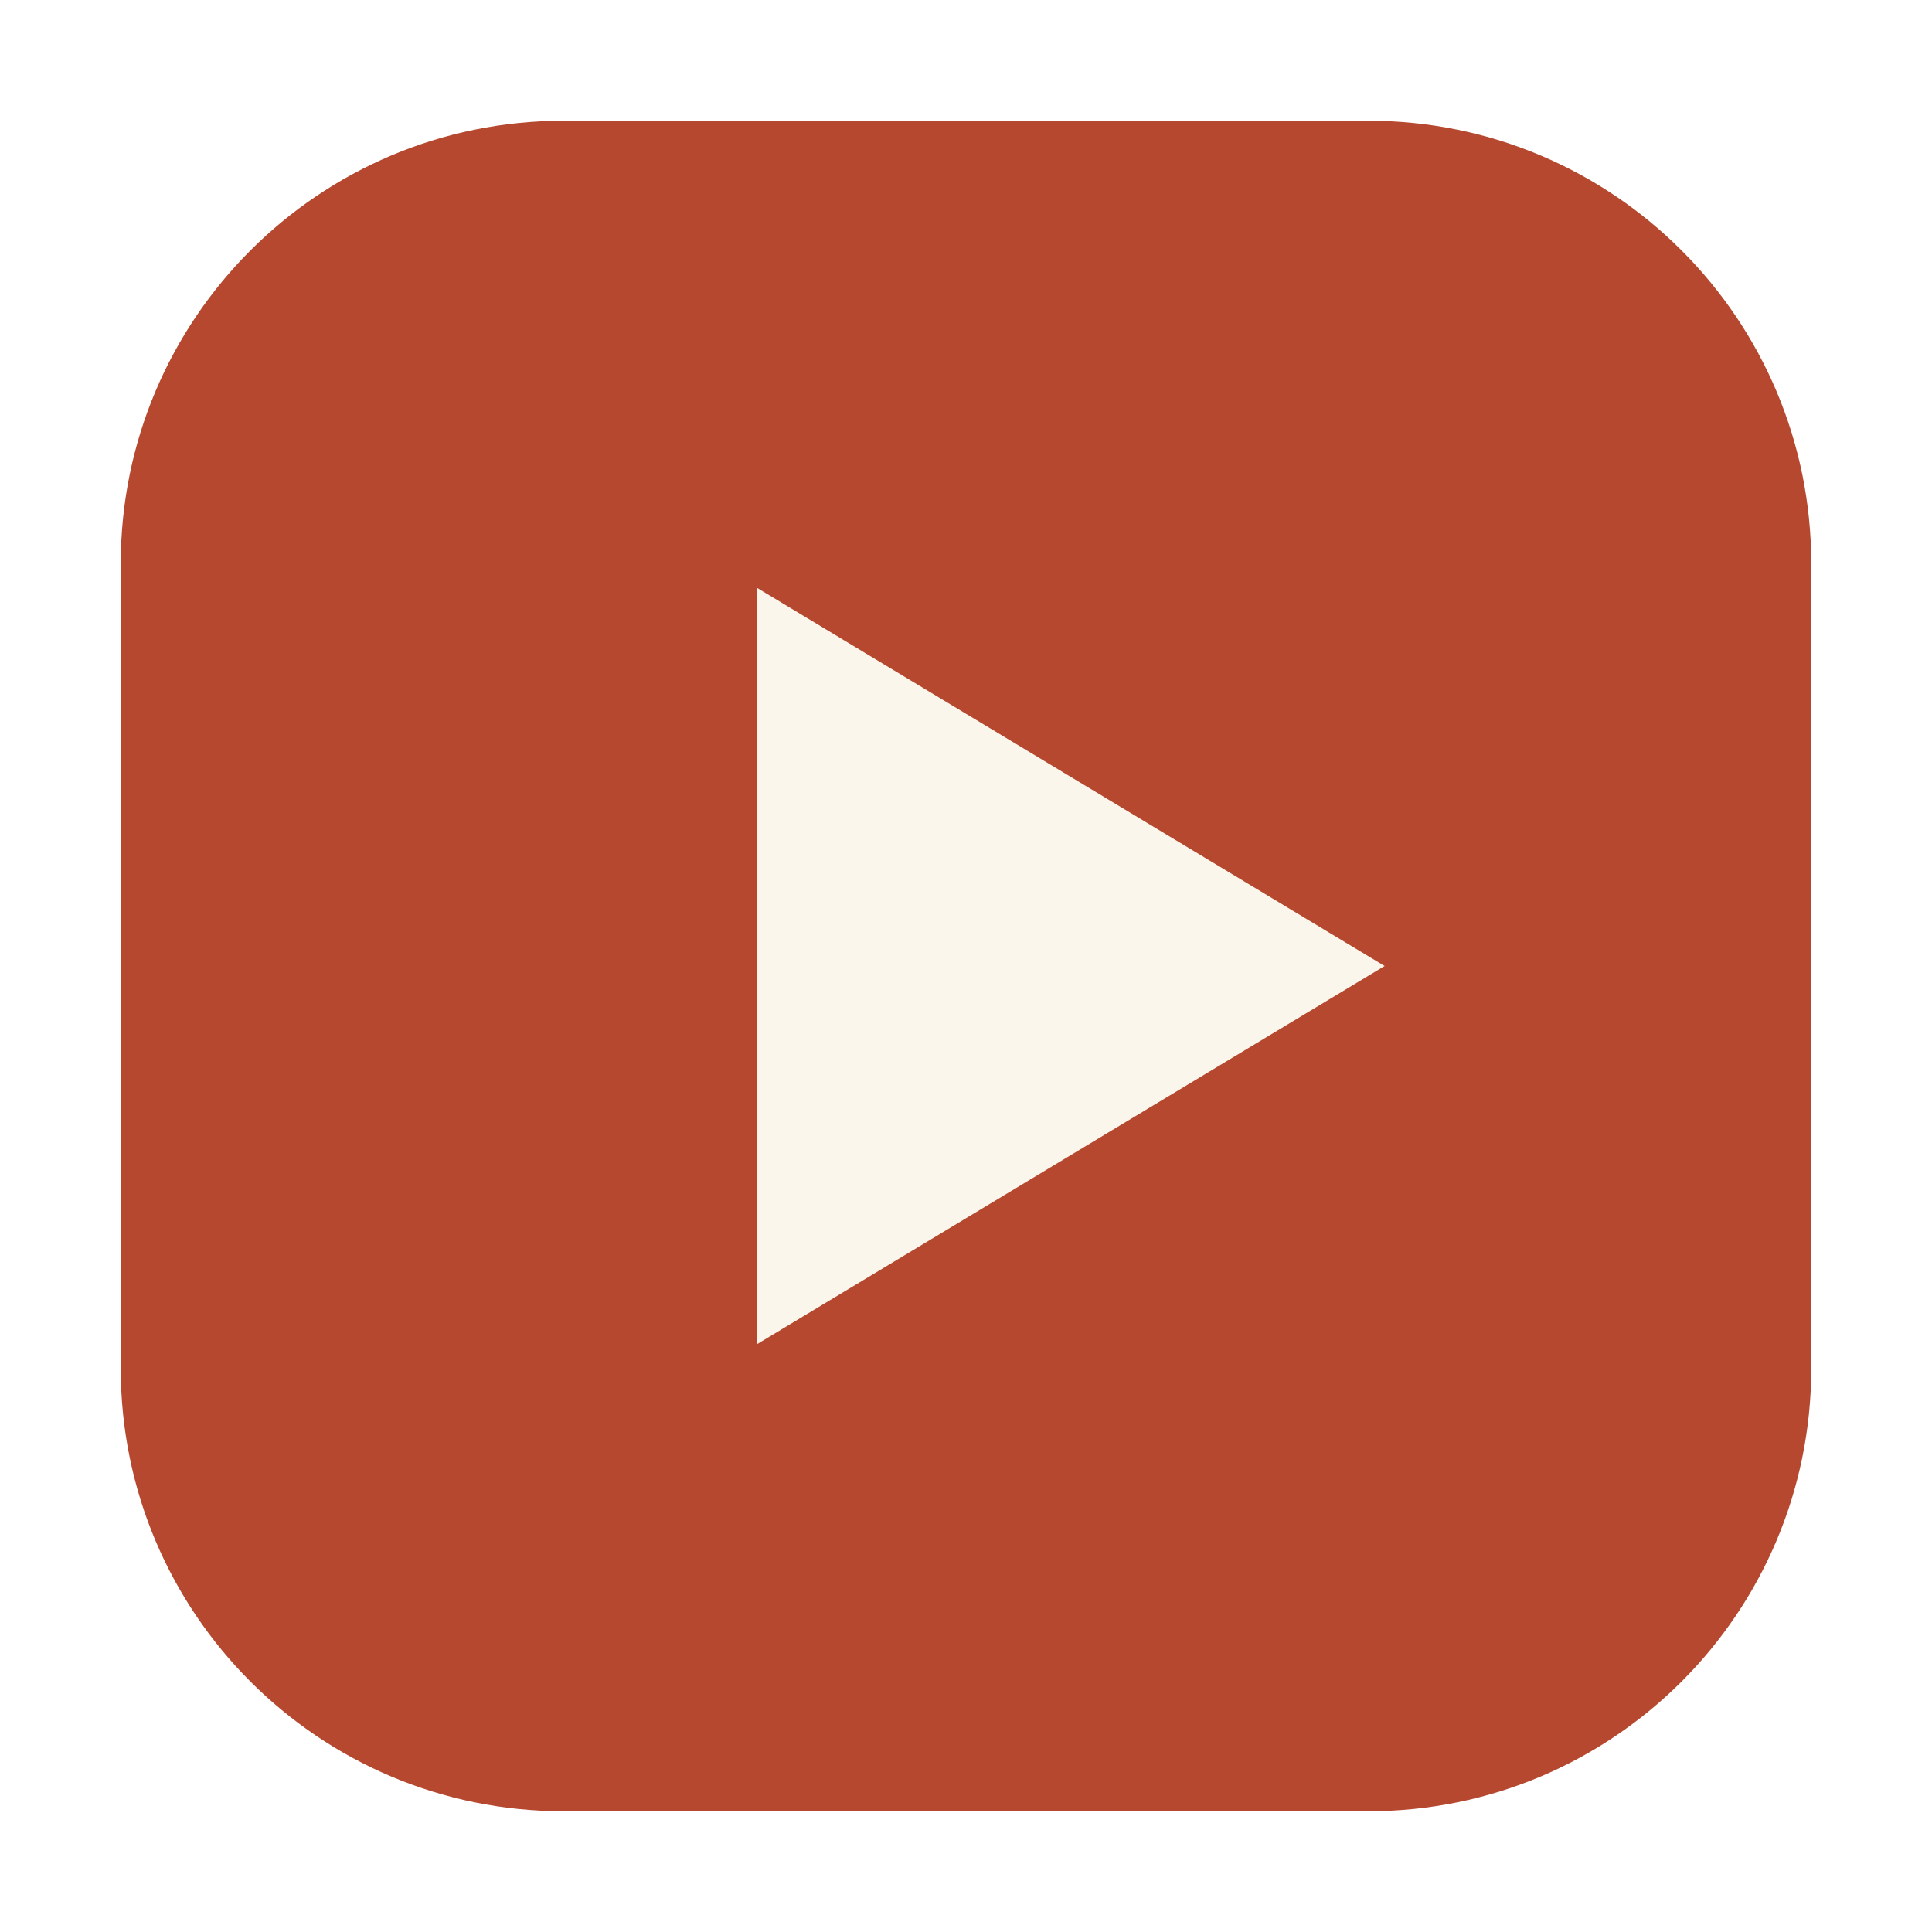
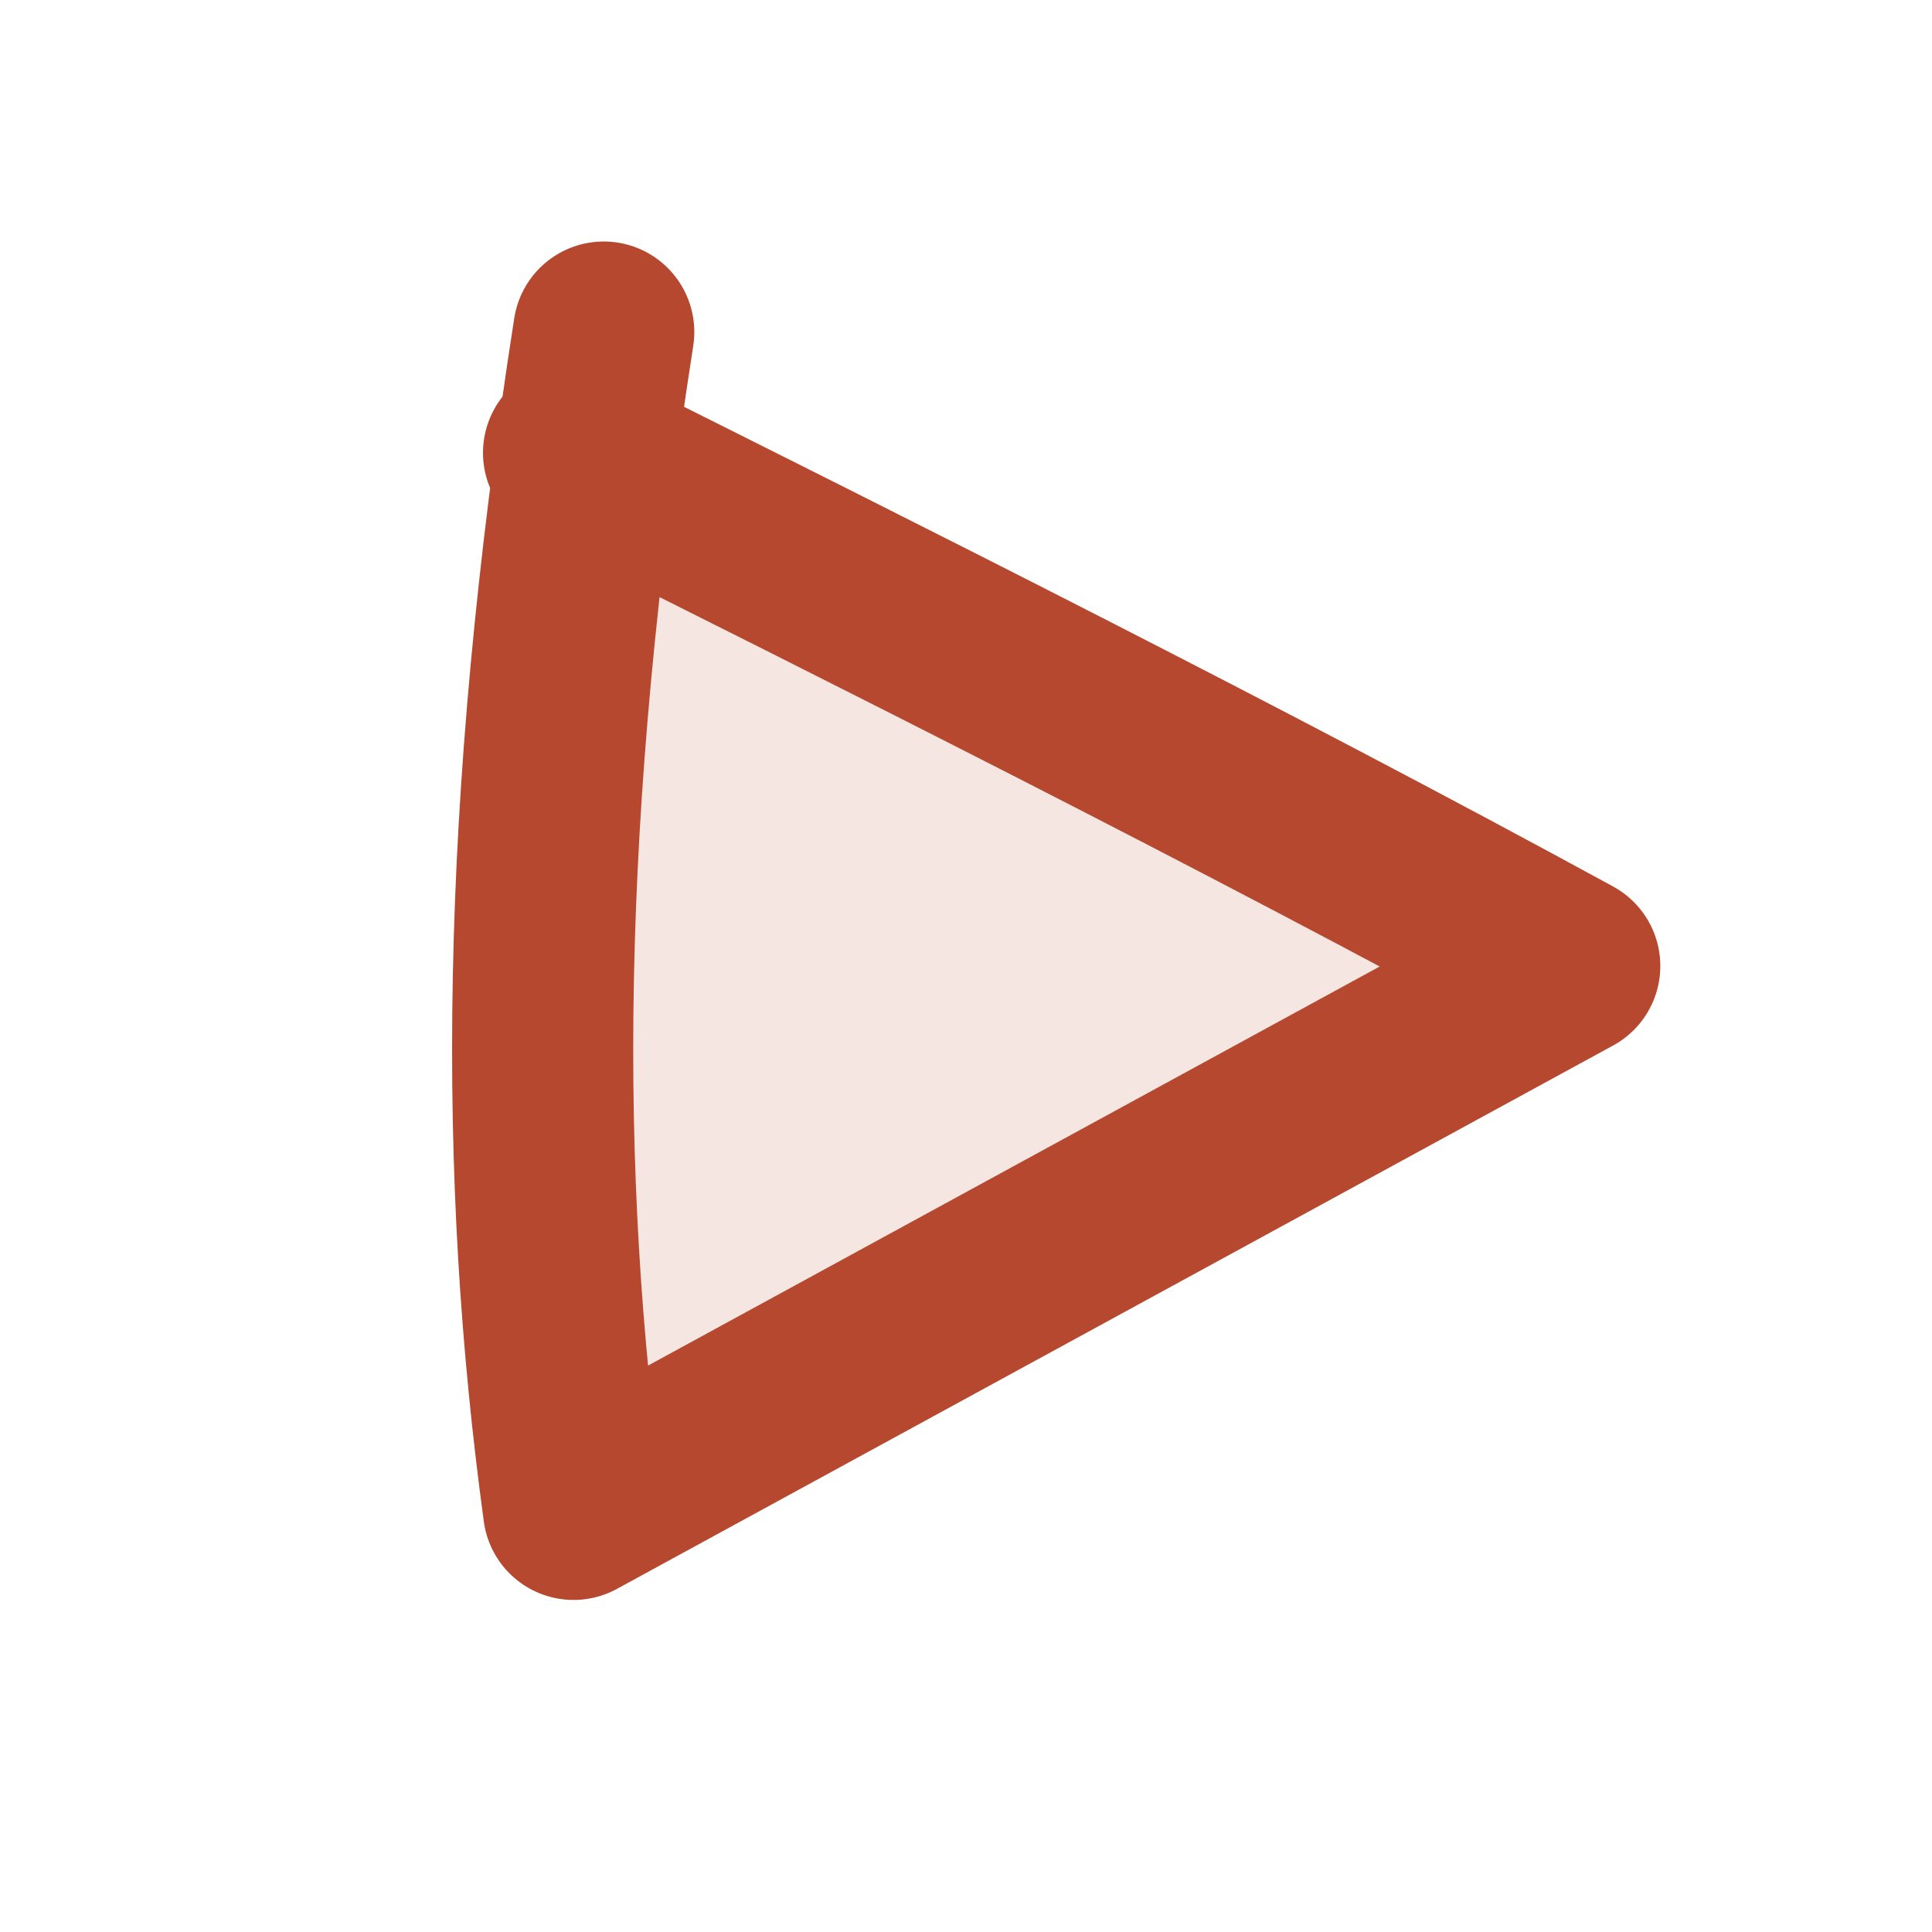
- <svg xmlns="http://www.w3.org/2000/svg" viewBox="0 0 24 24" width="64" height="64">
-   <rect x="1.5" y="1.5" width="21" height="21" rx="5.5" fill="#b5482e" />
-   <path d="M9.4 7.3 L17.2 12 L9.4 16.7 Z" fill="#faf6ec" />
+ <svg xmlns="http://www.w3.org/2000/svg" viewBox="0 0 64 64" width="64" height="64">
+   <path d="M19 15 C 29 20, 41 26, 52 32 C 41 38, 30 44, 19 50 C 17.5 39, 17.5 27, 20 11" fill="#b5482e" fill-opacity="0.14" stroke="#b5482e" stroke-width="6" stroke-linecap="round" stroke-linejoin="round" />
</svg>
